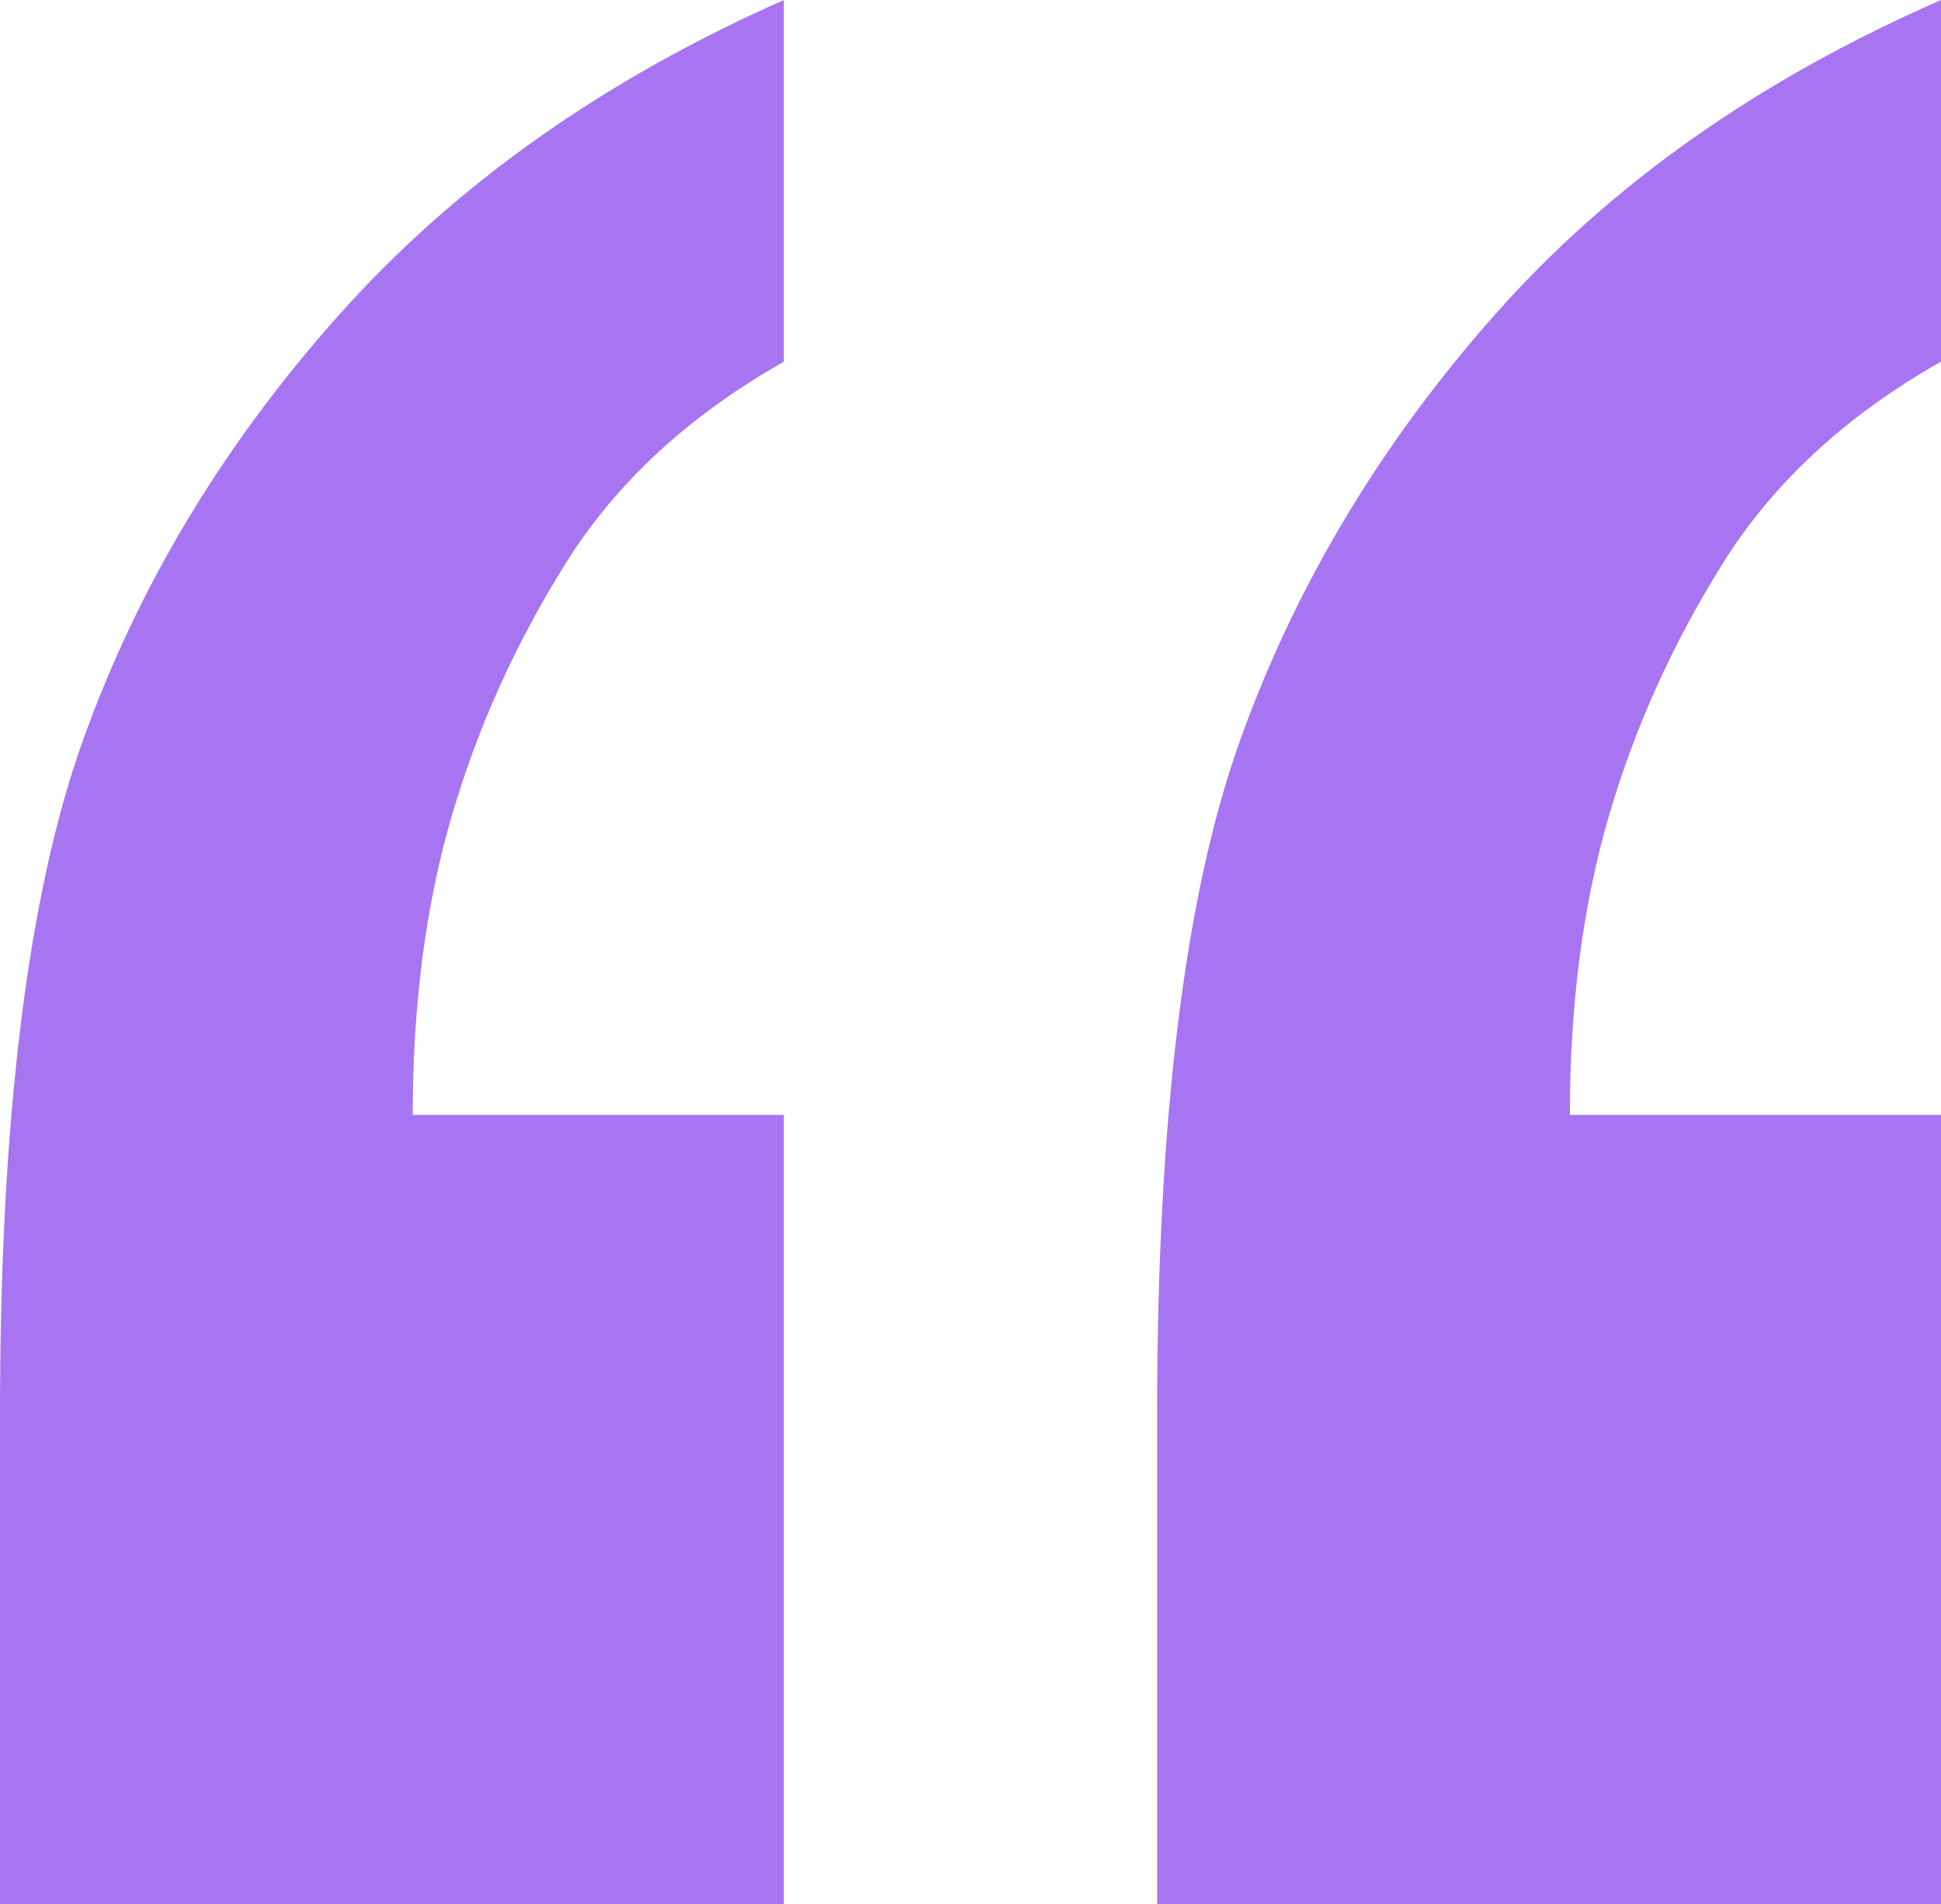
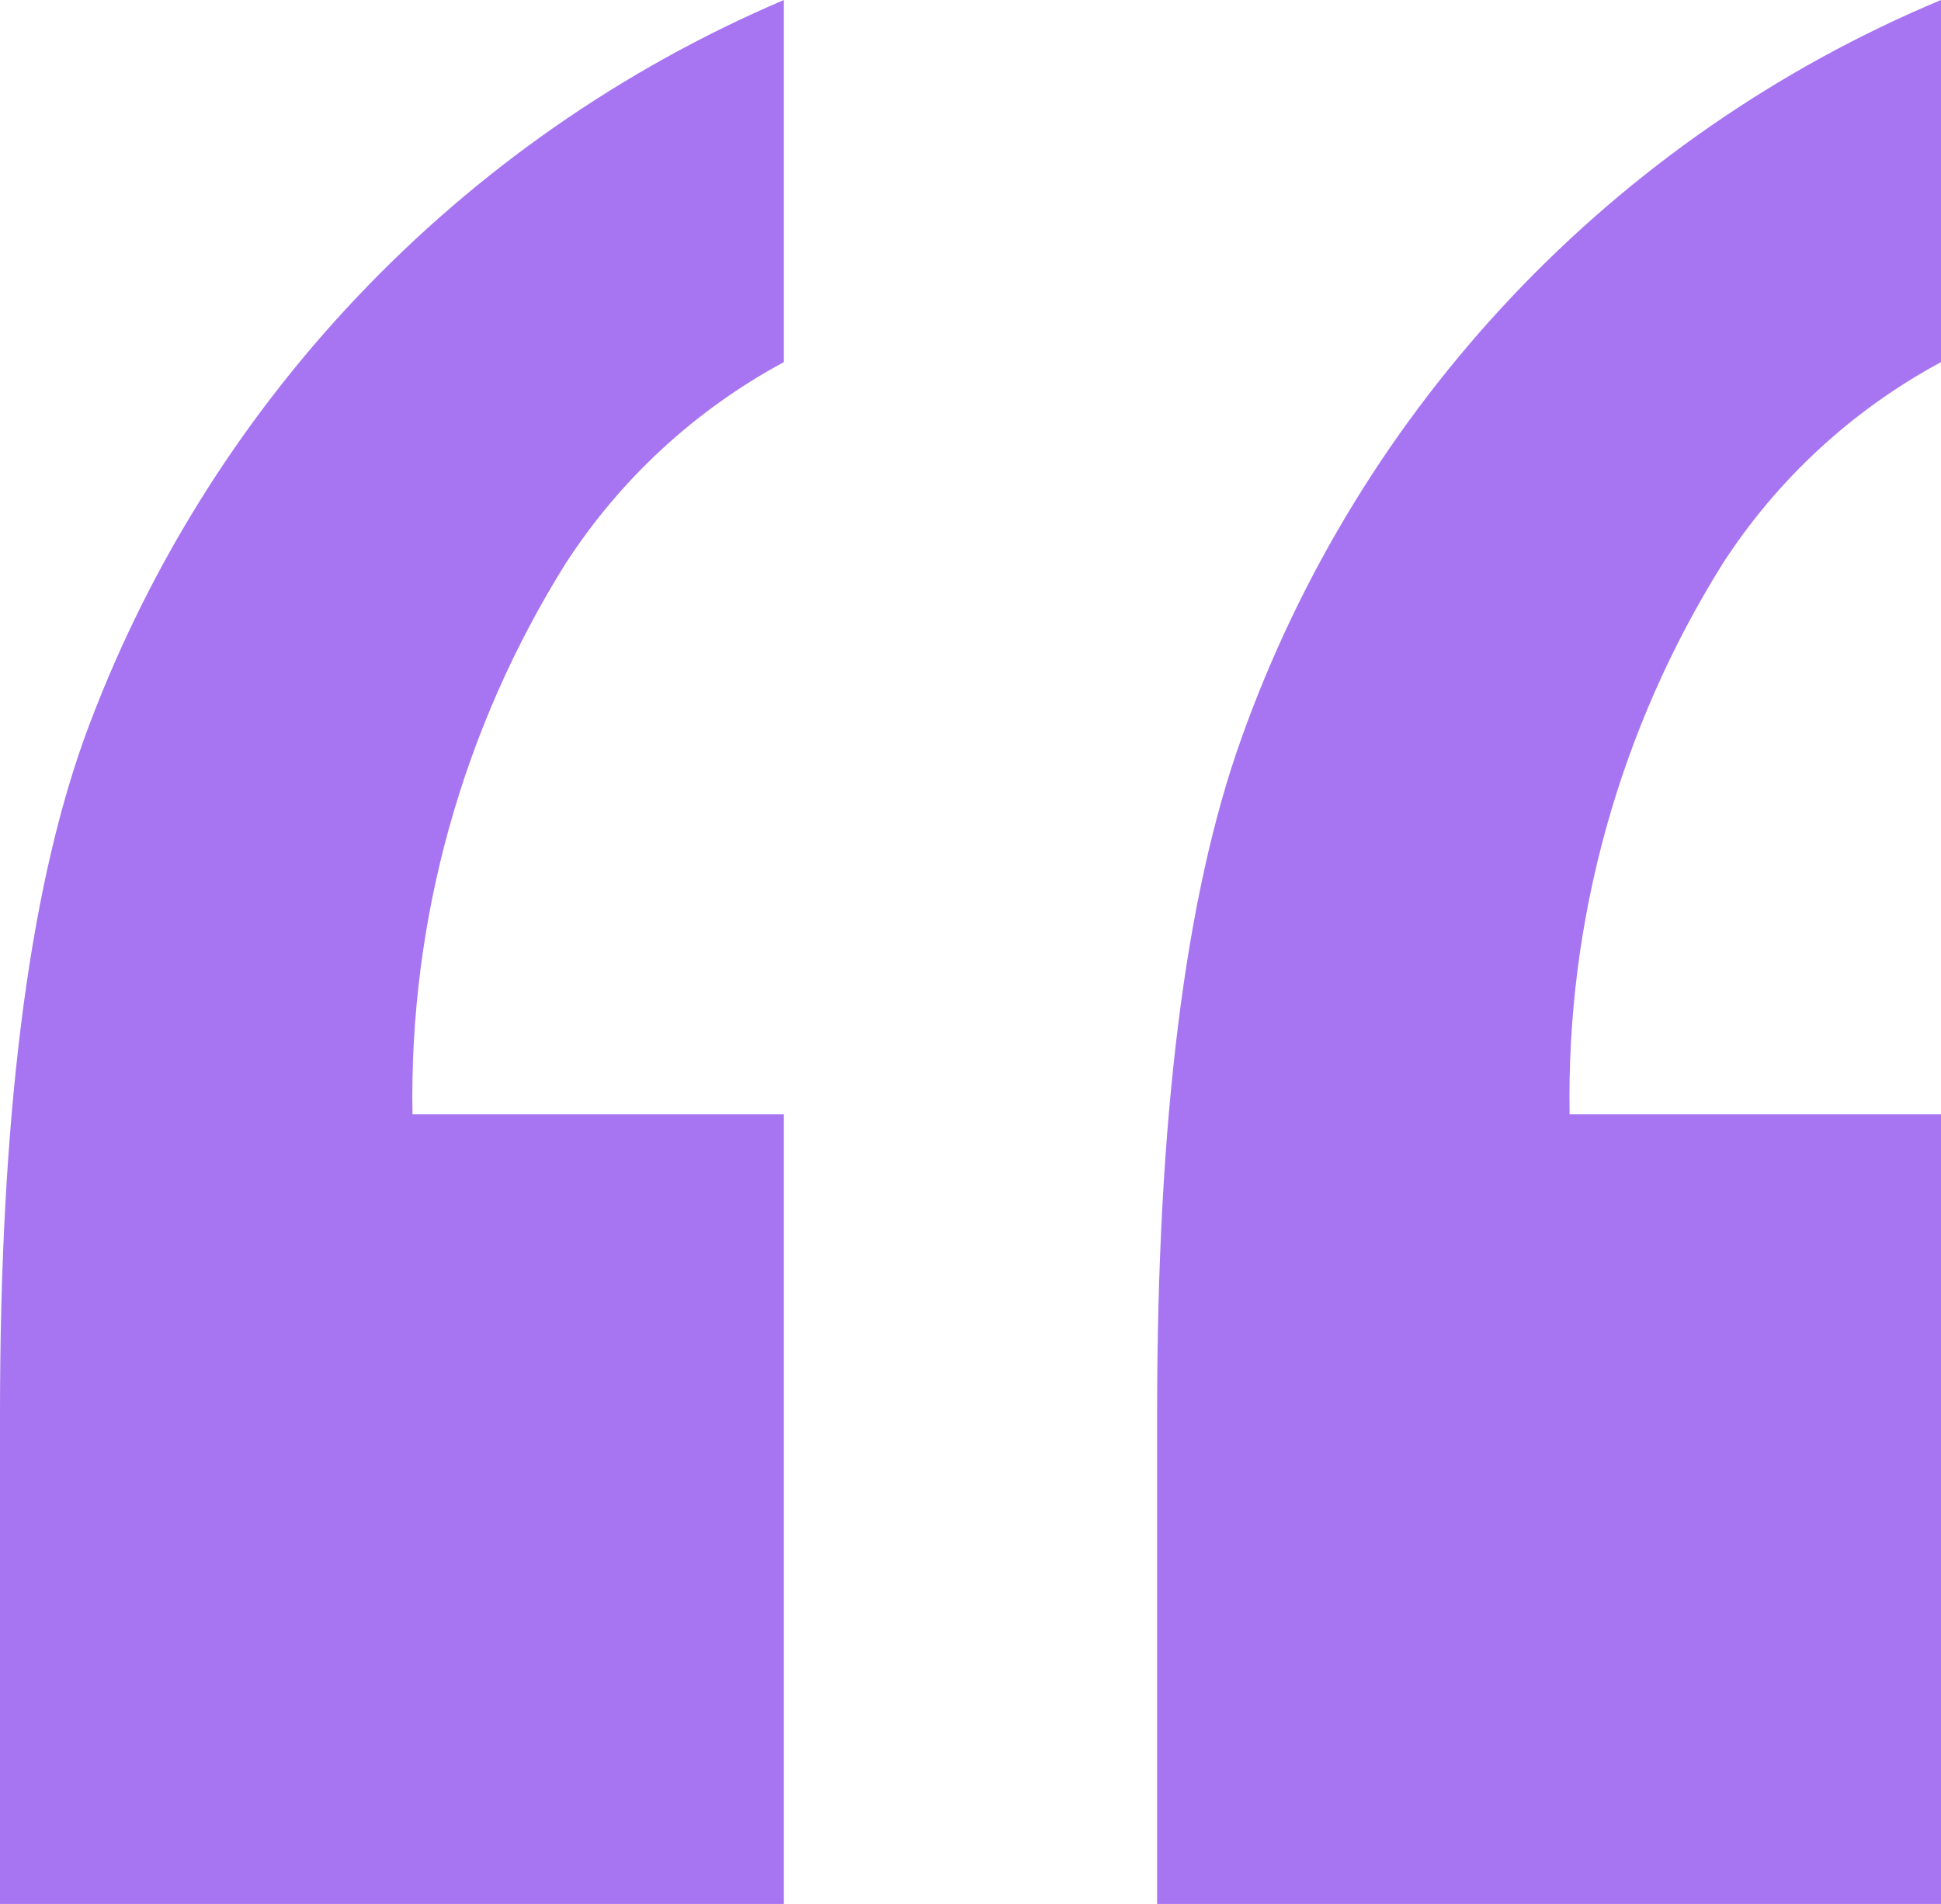
- <svg xmlns="http://www.w3.org/2000/svg" width="104" height="102">
-   <path d="M104 102V59.727H84.114c0-5.871.689-11.182 2.068-15.933 1.379-4.75 3.42-9.287 6.125-13.61C95.01 25.86 98.909 22.257 104 19.375V0c-9.758 4.27-17.712 9.874-23.864 16.813-6.151 6.939-10.712 14.545-13.681 22.818C63.485 47.904 62 59.941 62 75.74V102h42zm-62 0V59.727H22.114c0-5.871.689-11.182 2.068-15.933 1.379-4.75 3.42-9.287 6.125-13.61C33.01 25.86 36.909 22.257 42 19.375V0c-9.652 4.27-17.58 9.874-23.784 16.813C12.01 23.752 7.424 31.358 4.455 39.631 1.485 47.904 0 59.941 0 75.74V102h42z" fill="#A775F1" fill-rule="nonzero" />
+ <svg xmlns="http://www.w3.org/2000/svg" viewBox="0 0 104 102">
+   <path fill="#A775F1" d="M104 102V59.7H84.1a53.9 53.9 0 0 1 8.2-29.5A32 32 0 0 1 104 19.4V0a67.4 67.4 0 0 0-37.5 39.6C63.5 48 62 60 62 75.7V102h42zm-62 0V59.7H22.1a53.9 53.9 0 0 1 8.2-29.5A32 32 0 0 1 42 19.4V0A68.5 68.5 0 0 0 4.5 39.6C1.5 48 0 60 0 75.7V102h42z" />
</svg>
